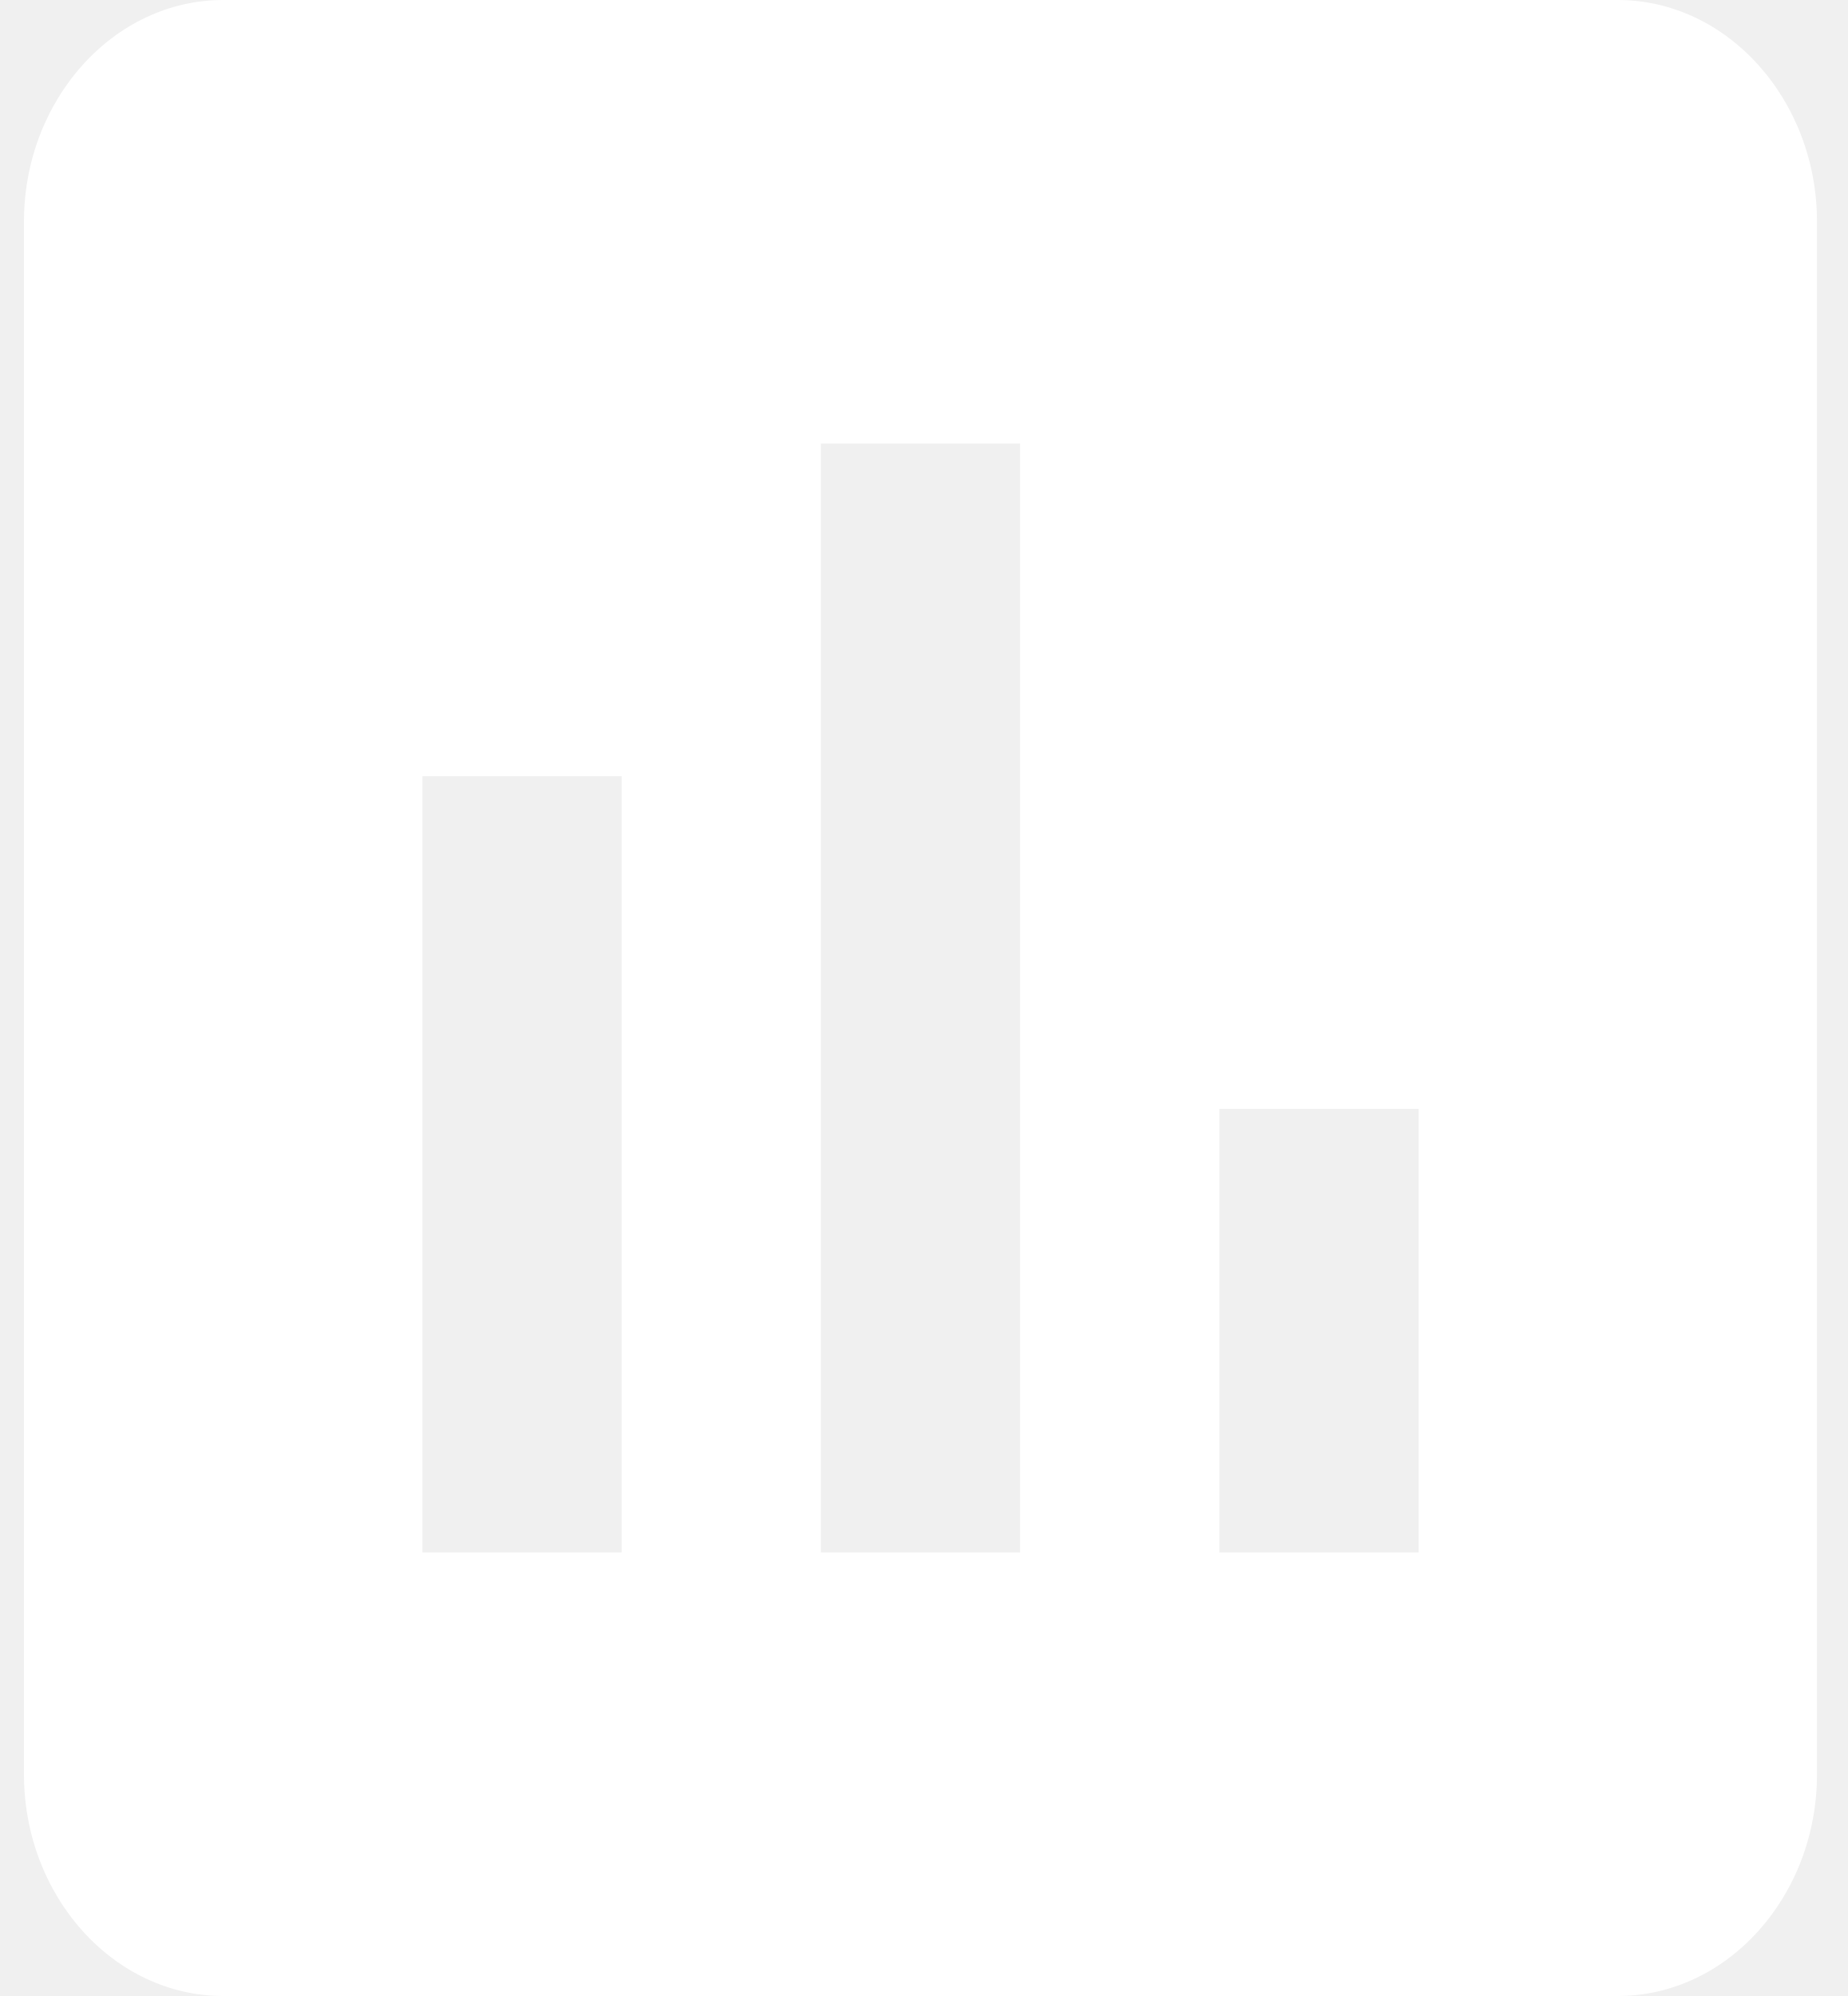
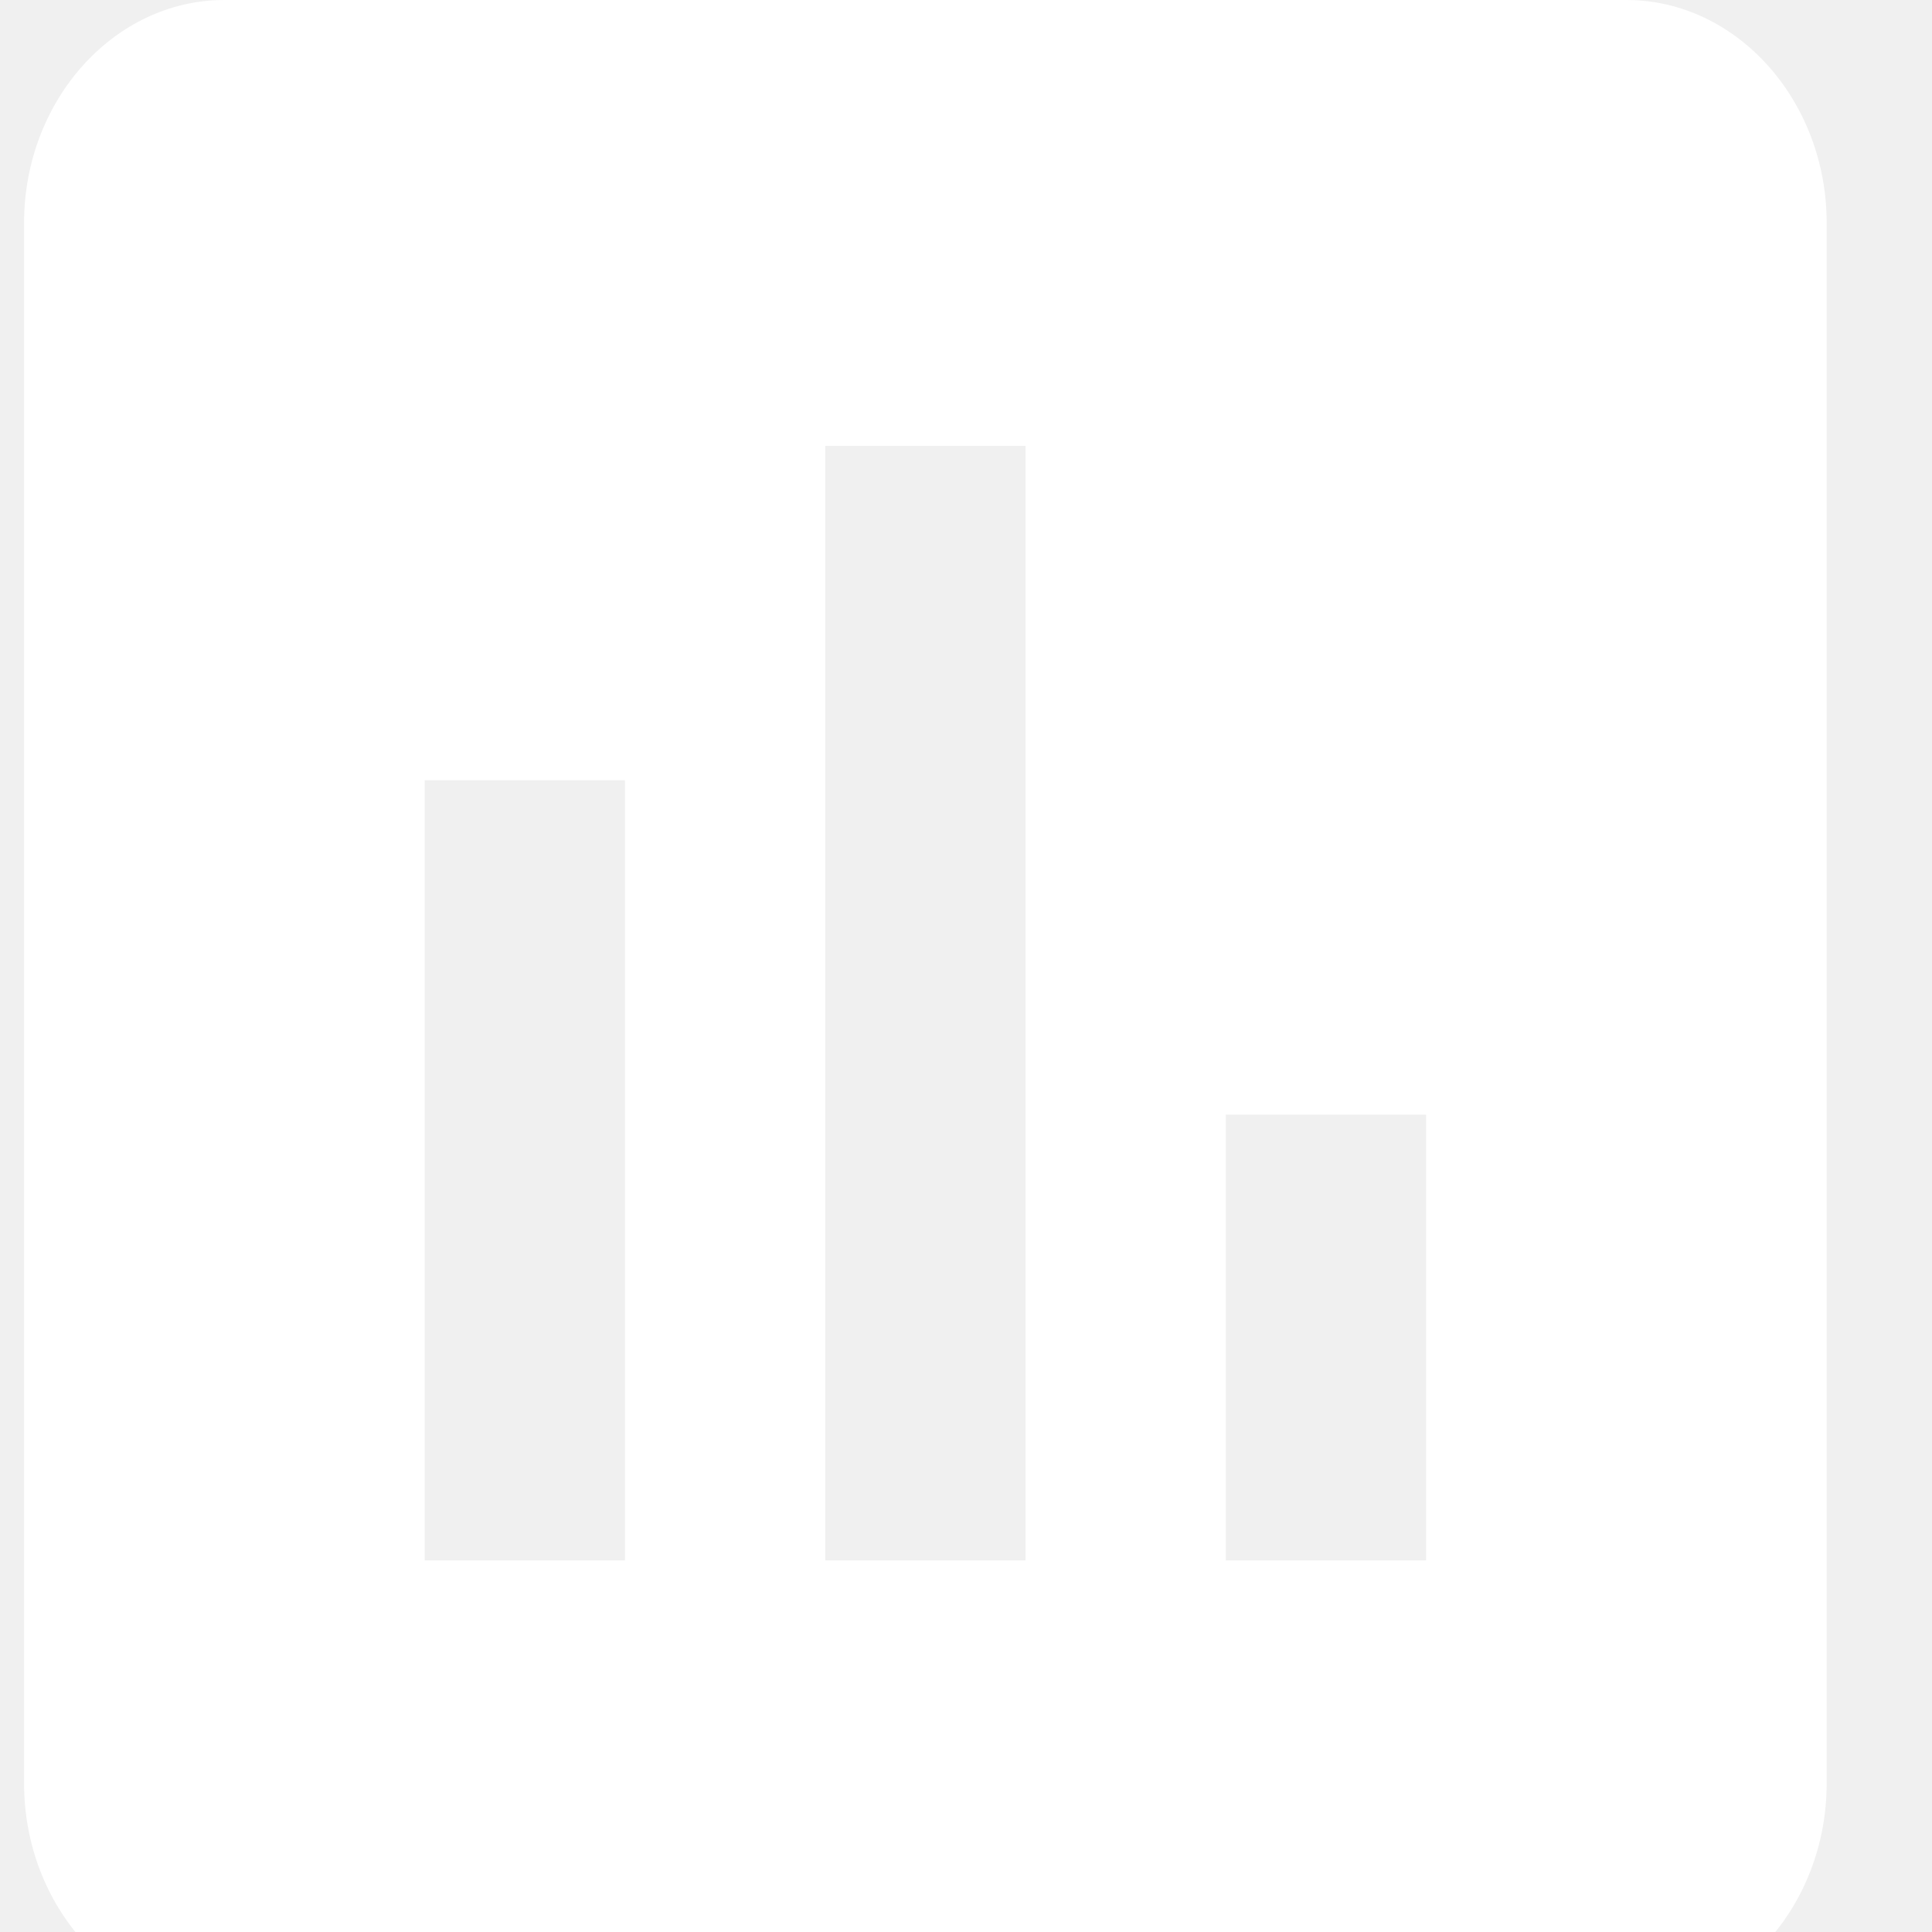
- <svg xmlns="http://www.w3.org/2000/svg" width="50" height="54" viewBox="0 0 50 54" fill="none">
+ <svg xmlns="http://www.w3.org/2000/svg" width="52" height="52" viewBox="0 0 52 52" fill="none" preserveAspectRatio="xMinYMin meet">
  <path d="M43.775 0H6.039C3.074 0 0.648 2.7 0.648 6V48C0.648 51.3 3.074 54 6.039 54H43.775C46.739 54 49.165 51.3 49.165 48V6C49.165 2.7 46.739 0 43.775 0ZM16.821 42H11.43V21H16.821V42ZM27.602 42H22.212V12H27.602V42ZM38.384 42H32.993V30H38.384V42Z" fill="white" />
</svg>
